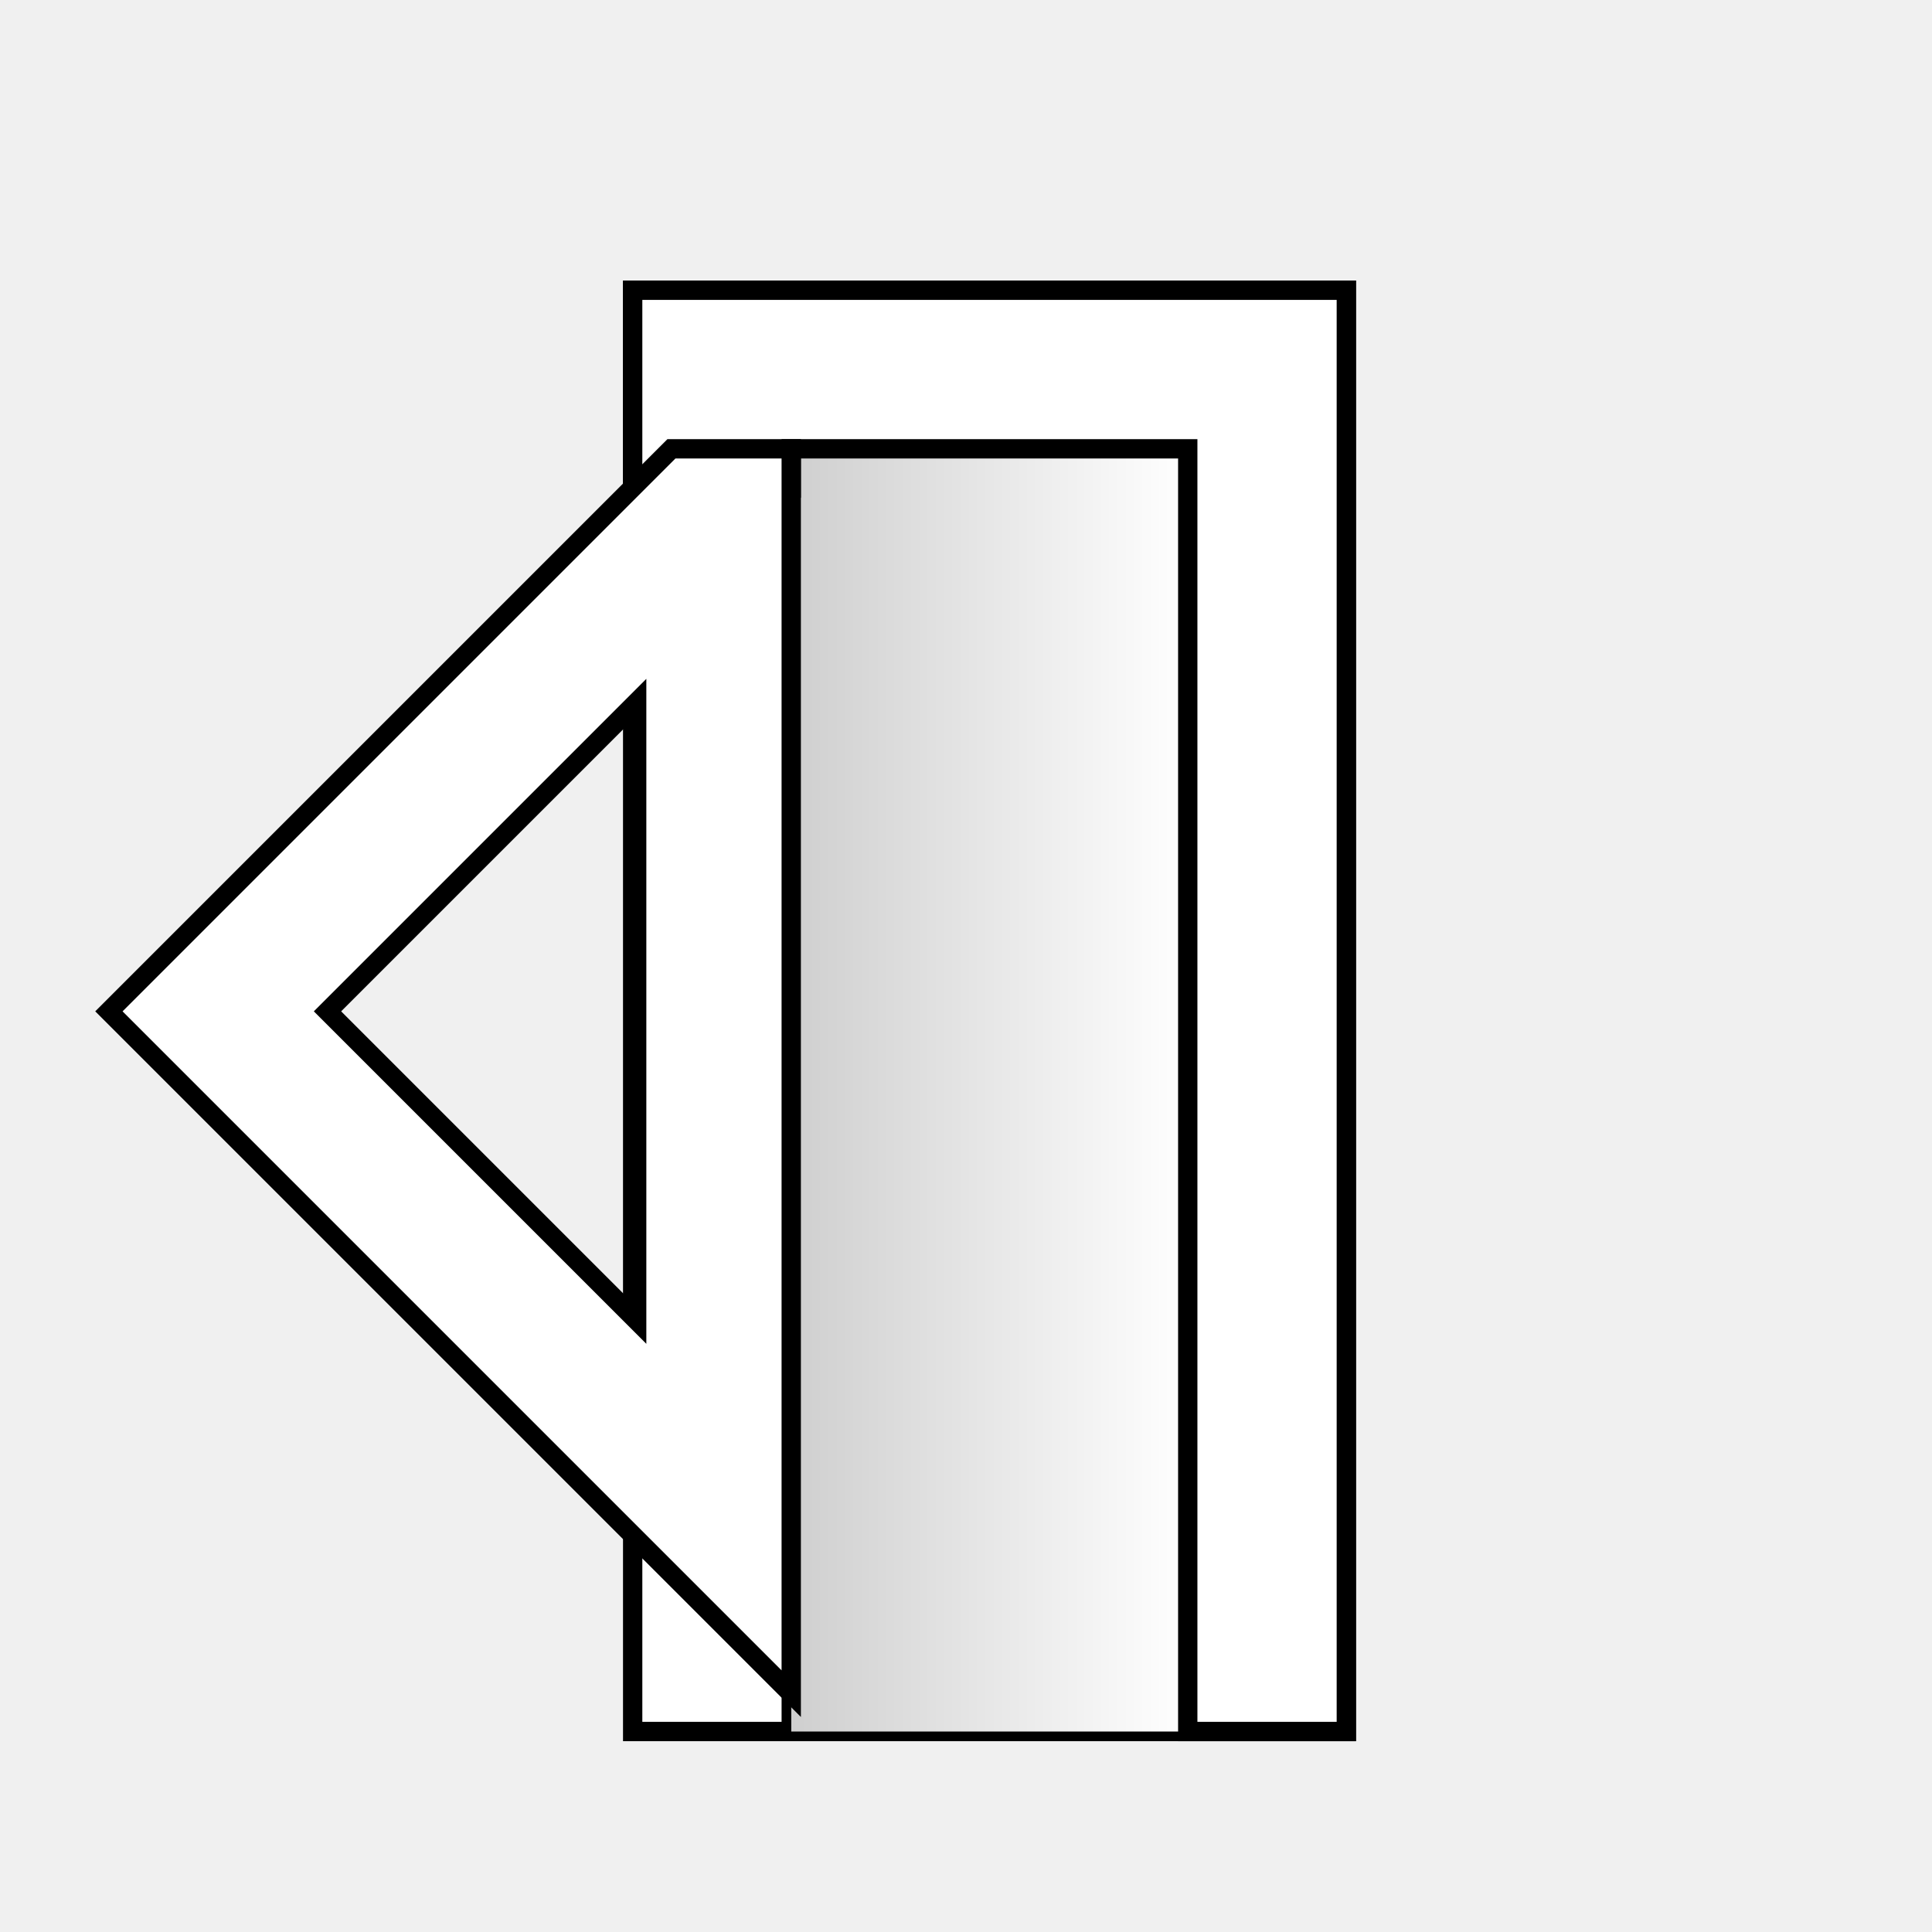
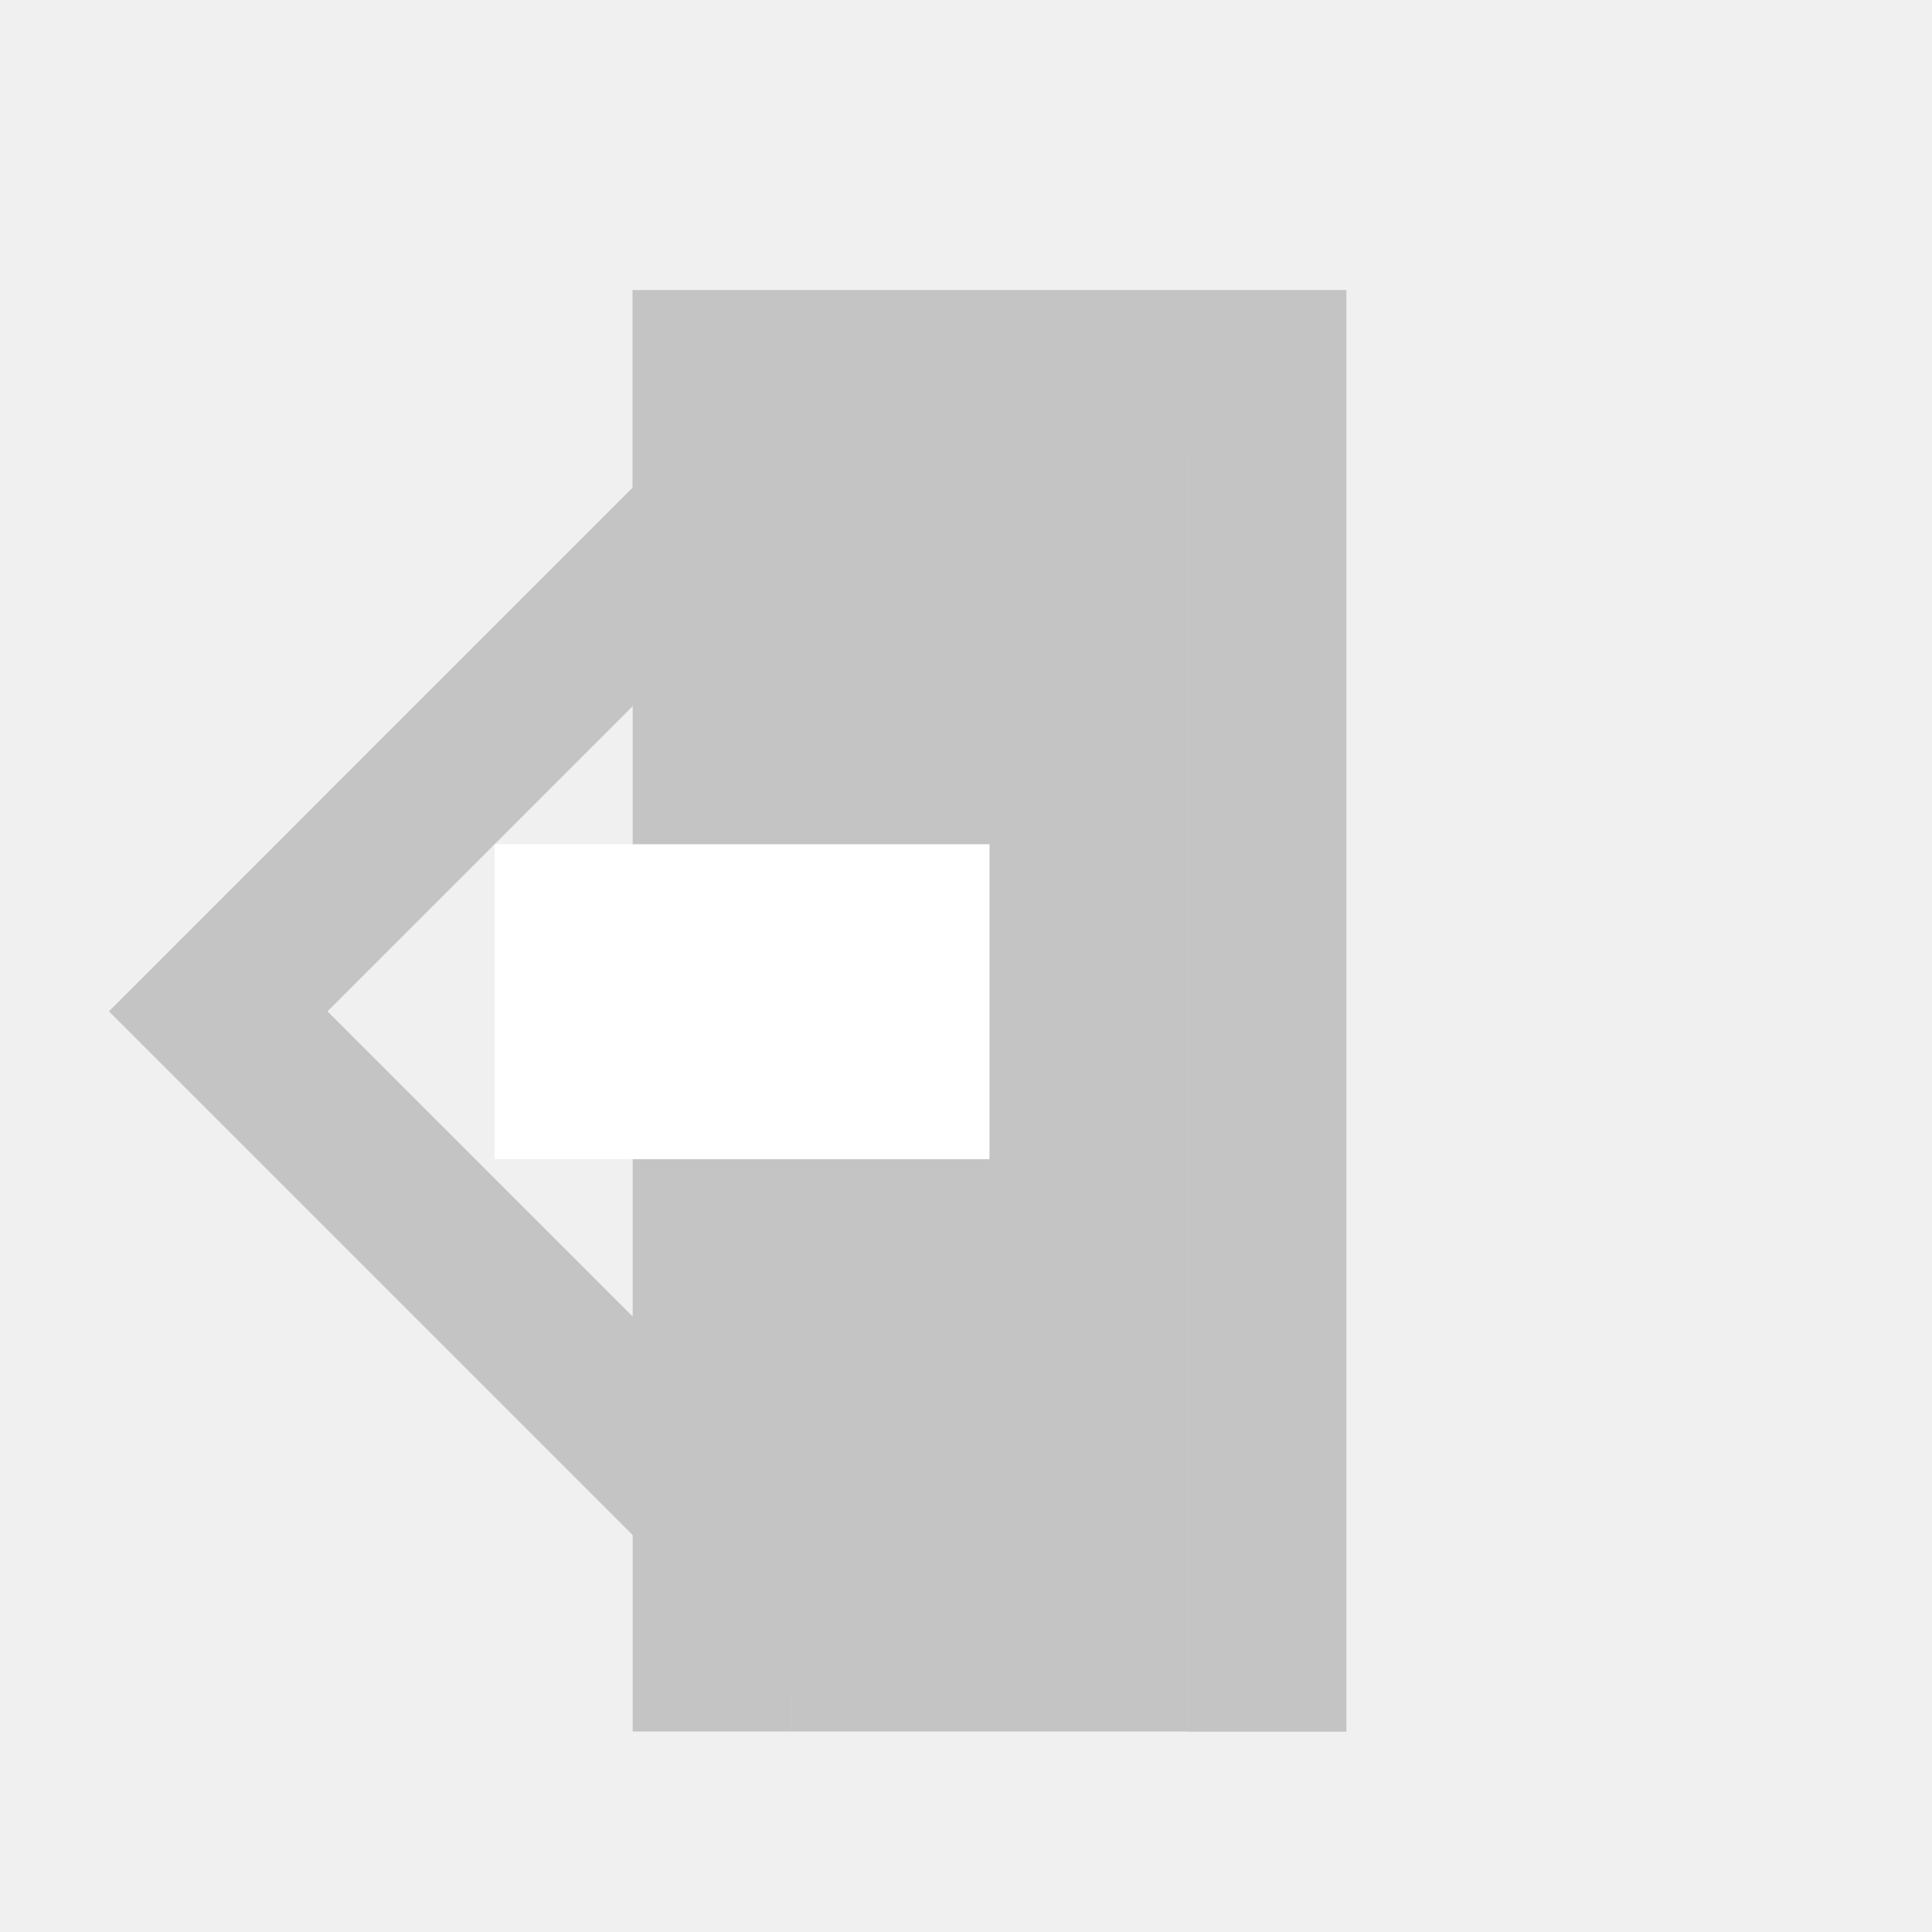
- <svg xmlns="http://www.w3.org/2000/svg" version="1.1" x="0px" y="0px" width="100px" height="100px" viewBox="0 0 100 100" enable-background="new 0 0 100 100" xml:space="preserve">
-   <g id="home" display="none">
-     <g display="inline">
+ <svg xmlns="http://www.w3.org/2000/svg" version="1.1" id="Layer_1" x="0px" y="0px" width="100px" height="100px" viewBox="0 0 100 100" enable-background="new 0 0 100 100" xml:space="preserve">
+   <g id="logout">
+     <path fill="#C4C4C4" d="M32.747,15.022v74.601h36.938V15.022H32.747z M61.479,89.623H40.955V23.23h20.523V89.623z" />
+     <path fill="#C4C4C4" d="M61.479,89.623H40.955V23.23h20.523V89.623z" />
+     <g>
+       <polygon fill="none" points="32.304,52.348 32.747,52.789 32.747,51.904   " />
+       <polygon fill="#C4C4C4" points="32.747,15.022 32.747,33.755 40.955,25.547 40.955,23.23 50.107,23.23 56.309,23.23 61.479,23.23     61.479,89.623 69.686,89.623 69.686,15.022   " />
      <g>
-         <path fill="#FFFFFF" d="M51.29,10.63L13.011,48.91h76.558l0.001,0L51.29,10.63z M20.64,45.75l30.65-30.651L81.94,45.75H20.64z" />
-         <polygon points="20.64,45.861 81.94,45.861 51.29,15.21    " />
+         <polygon fill="none" points="32.555,54.704 32.747,54.896 32.747,54.514    " />
      </g>
-       <g>
-         <path d="M23.471,45.861v43.762h54.971V45.861H23.471z" />
-         <path fill="#FFFFFF" d="M23.471,45.861v43.762h54.971V45.861H23.471z M75.281,86.463h-48.65V49.021h48.65V86.463z" />
-         <g>
-           <g>
-             <polygon points="75.108,34.448 75.108,22.351 64.045,22.351 64.045,23.385      " />
-           </g>
-           <path fill="#FFFFFF" d="M34.896,60.901v28.722H49.12V60.901H34.896z M45.96,89.623h-7.903V64.062h7.903V89.623z" />
-           <path fill="#FFFFFF" d="M45.96,89.623h-7.903V64.062h7.903V89.623z" />
-         </g>
-       </g>
+       <path fill="#C4C4C4" d="M34.754,23.23l-9.153,9.153l-8.208,8.208L5.637,52.348l11.756,11.756l8.208,8.207l15.353,15.354V23.23    H34.754z M32.954,68.35l-7.353-7.353l-8.208-8.208l-0.442-0.441l0.442-0.443l8.208-8.208l7.353-7.353V68.35z" />
    </g>
  </g>
-   <g id="home_copy" display="none">
-     <g display="inline">
-       <polygon fill="none" points="81.829,45.75 81.94,45.75 51.29,15.099 20.64,45.75 20.751,45.75 51.29,15.21   " />
-       <polygon fill="#FFFFFF" points="89.569,48.909 75.108,34.448 64.045,23.385 51.29,10.63 13.011,48.91 23.471,48.91 23.471,45.861     20.64,45.861 20.751,45.75 20.64,45.75 51.29,15.099 81.94,45.75 81.829,45.75 81.94,45.861 78.441,45.861 78.441,48.91     89.568,48.91   " />
-       <polygon fill="#FFFFFF" stroke="#000000" stroke-miterlimit="10" points="51.29,15.21 20.751,45.75 81.829,45.75   " />
-       <polygon fill="#FFFFFF" stroke="#000000" stroke-miterlimit="10" points="81.94,45.861 81.829,45.75 20.751,45.75 20.64,45.861     23.471,45.861 78.441,45.861   " />
-       <polygon fill="#FFFFFF" stroke="#000000" stroke-miterlimit="10" points="49.12,60.901 49.12,86.463 75.281,86.463 75.281,49.021     26.631,49.021 26.631,86.463 34.896,86.463 34.896,60.901   " />
-       <polygon fill="#FFFFFF" stroke="#000000" stroke-miterlimit="10" points="23.471,45.861 23.471,48.91 23.471,89.623     34.896,89.623 34.896,86.463 26.631,86.463 26.631,49.021 75.281,49.021 75.281,86.463 49.12,86.463 49.12,89.623 78.441,89.623     78.441,48.91 78.441,45.861   " />
-       <polygon fill="#FFFFFF" stroke="#000000" stroke-miterlimit="10" points="75.108,22.351 64.045,22.351 64.045,23.385     75.108,34.448   " />
-       <polygon fill="#FFFFFF" stroke="#000000" stroke-miterlimit="10" points="34.896,60.901 34.896,86.463 34.896,89.623     38.057,89.623 38.057,86.463 38.057,64.062 45.96,64.062 45.96,86.463 45.96,89.623 49.12,89.623 49.12,86.463 49.12,60.901   " />
-       <rect x="38.057" y="64.062" fill="#FFFFFF" width="7.903" height="22.401" />
-       <rect x="38.057" y="86.463" fill="#FFFFFF" width="7.903" height="3.777" />
-     </g>
-   </g>
-   <g id="edit" display="none">
-     <g display="inline">
-       <polygon fill="#EEEEEE" points="39.212,35.696 56.162,52.646 56.973,52.791 39.901,35.719   " />
-       <path fill="#EEEEEE" d="M64.786,53.616L14.025,2.856c-1.389-1.389-3.229-2.16-5.189-2.184l52.841,52.841L64.786,53.616z" />
-       <path fill="#EEEEEE" d="M99.049,90.887c0.507-1.258,0.254-2.754-0.764-3.771L68.039,56.869l-3.109-0.103L99.049,90.887z" />
-       <path fill="#F2F2F2" d="M56.162,52.646l-16.95-16.95l-0.02,0l3.145,3.145l-13.92-0.459l12.843,12.843    c1.413,1.413,3.291,2.19,5.286,2.19c0.553,0,1.105-0.061,1.643-0.182l0.112-0.051c0.762-0.219,1.552-0.33,2.348-0.33    c0.257,0,0.511,0.015,0.764,0.037l2.487-0.646L56.162,52.646z" />
-       <path fill="#D6D6D6" d="M39.192,35.696l0.02,0l0.689,0.023L5.565,1.382C4.793,1.746,4.078,2.236,3.457,2.857    C2.046,4.268,1.269,6.145,1.269,8.14c0,1.996,0.778,3.872,2.189,5.283l21.706,21.706l13.921,0.46L39.192,35.696z" />
-       <polygon fill="#B6B6B6" points="39.192,35.696 39.086,35.589 25.165,35.129 28.417,38.381 42.337,38.841   " />
-       <path fill="#FFFFFF" d="M56.973,52.791l0.482,0.086l39.836,39.834c0.361-0.162,0.703-0.376,0.991-0.665    c0.342-0.342,0.597-0.737,0.767-1.159L64.93,56.767l3.109,0.103l-3.253-3.253l-3.109-0.103L8.836,0.672    c-0.031,0-0.062-0.004-0.093-0.004c-1.118,0-2.195,0.252-3.177,0.714l34.336,34.337L56.973,52.791z" />
-       <path fill="#C2C2C2" d="M93.354,92.048c1.026,1.028,2.646,1.241,3.937,0.663L57.455,52.877l-0.482-0.086l-0.811-0.145    l-2.263-0.403l-2.487,0.646c1.976,0.176,3.81,1.026,5.228,2.446L93.354,92.048z" />
-       <path d="M56.286,55.689v-0.002l36.715,36.714c1.556,1.557,4.079,1.556,5.635-0.002c1.557-1.557,1.559-4.081,0.003-5.638    L14.379,2.502C11.267-0.61,6.217-0.61,3.104,2.504c-3.113,3.112-3.112,8.16,0.001,11.273l37.801,37.801    c2.025,2.024,4.869,2.736,7.466,2.126l0.067-0.041C51.134,52.889,54.16,53.562,56.286,55.689z M50.648,52.853    c-0.795,0-1.585,0.111-2.348,0.33l-0.112,0.051c-0.538,0.121-1.09,0.182-1.643,0.182c-1.996,0-3.873-0.777-5.286-2.19    L28.417,38.381l-3.252-3.252L3.458,13.423C2.047,12.012,1.27,10.136,1.269,8.14c0-1.996,0.777-3.872,2.188-5.283    c0.621-0.621,1.336-1.111,2.108-1.475C6.548,0.92,7.625,0.668,8.743,0.668c0.031,0,0.062,0.004,0.093,0.004    c1.961,0.024,3.801,0.794,5.189,2.184l50.761,50.76l3.253,3.253l30.246,30.246c1.018,1.018,1.271,2.514,0.764,3.771    c-0.17,0.422-0.425,0.817-0.767,1.159c-0.288,0.289-0.63,0.503-0.991,0.665c-1.29,0.578-2.91,0.365-3.937-0.663L56.64,55.336    c-1.418-1.42-3.252-2.271-5.228-2.446C51.159,52.867,50.905,52.853,50.648,52.853z" />
-     </g>
-   </g>
-   <g id="home_copy_2" display="none">
-     <g display="inline">
-       <g>
-         <path fill="#FFFFFF" d="M51.29,10.63L13.011,48.91h76.558l0.001,0L51.29,10.63z M20.64,45.75l30.65-30.651L81.94,45.75H20.64z" />
-         <polygon fill="#FFFFFF" stroke="#000000" stroke-miterlimit="10" points="20.64,45.861 81.94,45.861 51.29,15.21    " />
-       </g>
-       <g>
-         <path fill="#FFFFFF" stroke="#000000" stroke-miterlimit="10" d="M23.471,45.861v43.762h54.971V45.861H23.471z" />
-         <path fill="#FFFFFF" stroke="#000000" stroke-miterlimit="10" d="M23.471,45.861v43.762h54.971V45.861H23.471z M75.281,86.463     h-48.65V49.021h48.65V86.463z" />
-         <g>
-           <g>
-             <polygon fill="#FFFFFF" stroke="#000000" stroke-miterlimit="10" points="75.108,34.448 75.108,22.351 64.045,22.351        64.045,23.385      " />
-           </g>
-         </g>
-       </g>
-     </g>
-   </g>
-   <g id="login" display="none">
-     <linearGradient id="SVGID_1_" gradientUnits="userSpaceOnUse" x1="40.955" y1="56.427" x2="61.477" y2="56.427">
-       <stop offset="0" style="stop-color:#FFFFFF" />
-       <stop offset="1" style="stop-color:#CFCFCF" />
-     </linearGradient>
-     <path display="inline" fill="url(#SVGID_1_)" d="M61.478,89.623H40.955V23.23h20.523V89.623z" />
-     <path display="inline" fill="#FFFFFF" stroke="#000000" stroke-miterlimit="10" d="M32.747,15.022v74.601h36.939V15.022H32.747z    M61.478,89.623H40.955V23.23h20.523V89.623z" />
-     <g display="inline">
-       <polygon fill="none" points="40.955,23.23 40.955,45.489 61.478,24.962 61.478,23.23   " />
-       <polygon fill="none" points="61.478,68.231 61.478,36.463 45.598,52.347   " />
-       <polygon fill="none" points="40.955,59.204 40.955,89.623 61.478,89.623 61.478,79.73   " />
-       <polygon fill="#FFFFFF" stroke="#000000" stroke-miterlimit="10" points="69.737,16.703 69.686,16.754 69.686,87.938     69.737,87.99   " />
-       <polygon fill="#FFFFFF" stroke="#000000" stroke-miterlimit="10" points="61.605,68.359 61.605,36.335 61.478,36.463     61.478,68.231   " />
-       <polygon fill="#FFFFFF" stroke="#000000" stroke-miterlimit="10" points="32.747,15.022 32.747,89.623 40.955,89.623     40.955,59.204 40.955,45.489 40.955,23.23 61.478,23.23 61.478,24.962 69.686,16.754 69.686,15.022   " />
-       <path fill="#C9C9C9" d="M61.959,27.313L41.436,47.841v13.721l20.523,20.526l8.208,8.208v-71.19L61.959,27.313z M62.087,70.717    l-0.128-0.128l-15.88-15.885l15.88-15.889l0.128-0.128V70.717z" />
-       <path fill="#FFFFFF" stroke="#000000" stroke-miterlimit="10" d="M61.478,24.962L40.955,45.489v13.715L61.478,79.73l8.208,8.208    V16.754L61.478,24.962z M61.605,68.359l-0.128-0.128l-15.88-15.885l15.88-15.883l0.128-0.128V68.359z" />
-     </g>
-     <rect x="41.243" y="45.057" display="inline" fill="#C9C9C9" width="1.036" height="16.628" />
-   </g>
-   <g id="logout">
-     <path fill="#FFFFFF" stroke="#000000" stroke-miterlimit="10" d="M32.747,15.022v74.601h36.939V15.022H32.747z M61.478,89.623   H40.955V23.23h20.523V89.623z" />
-     <linearGradient id="SVGID_2_" gradientUnits="userSpaceOnUse" x1="40.955" y1="56.427" x2="61.477" y2="56.427">
-       <stop offset="0" style="stop-color:#CFCFCF" />
-       <stop offset="1" style="stop-color:#FFFFFF" />
-     </linearGradient>
-     <path fill="url(#SVGID_2_)" d="M61.478,89.623H40.955V23.23h20.523V89.623z" />
-     <g>
-       <polygon fill="none" points="32.304,52.347 32.747,52.789 32.747,51.904   " />
-       <polygon fill="#FFFFFF" stroke="#000000" stroke-miterlimit="10" points="32.747,15.022 32.747,33.755 40.955,25.547     40.955,23.23 50.107,23.23 56.308,23.23 61.478,23.23 61.478,89.623 69.686,89.623 69.686,15.022   " />
-       <g>
-         <polygon fill="none" points="32.555,54.704 32.747,54.896 32.747,54.513    " />
-       </g>
-       <path fill="#FFFFFF" stroke="#000000" stroke-miterlimit="10" d="M34.754,23.23l-9.153,9.153l-8.208,8.208L5.637,52.347    l11.756,11.756l8.208,8.208l15.353,15.353V23.23H34.754z M32.954,68.35l-7.353-7.353l-8.208-8.208l-0.442-0.442l0.442-0.442    l8.208-8.208l7.353-7.353V68.35z" />
-     </g>
-   </g>
-   <g id="Layer_7" display="none">
- </g>
+   <rect x="25.601" y="43.697" fill="#FFFFFF" width="25.616" height="16.303" />
</svg>
